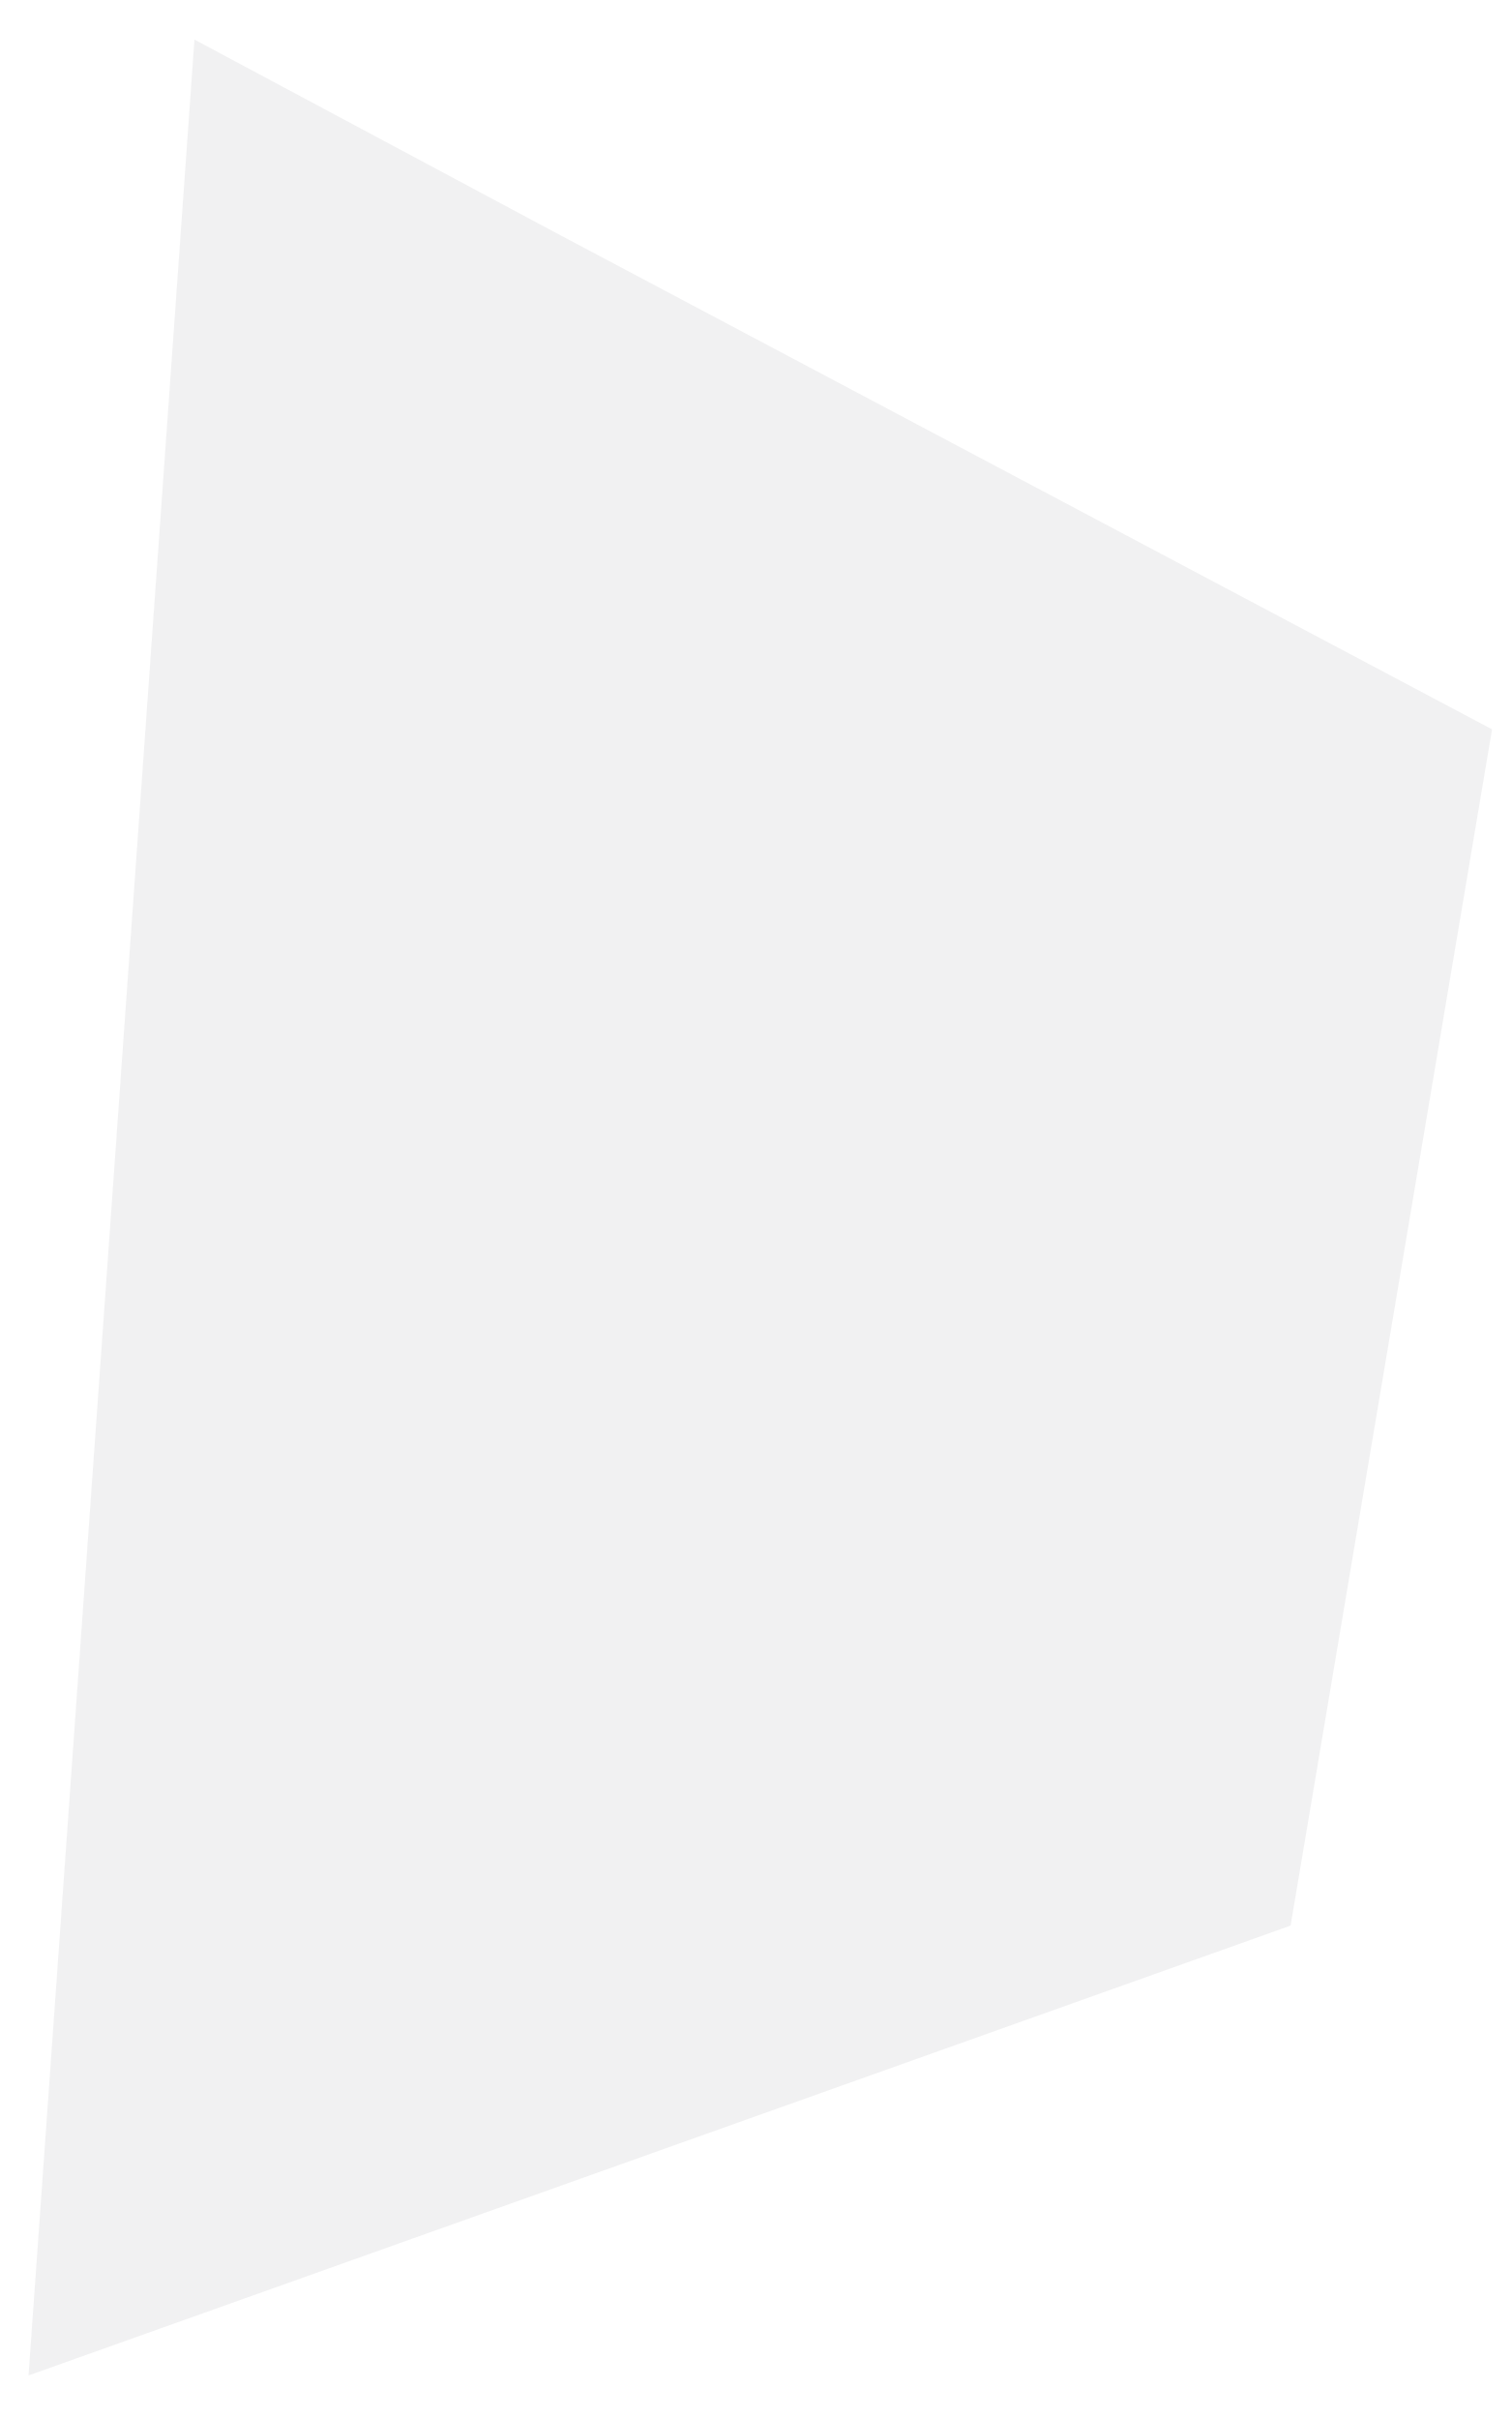
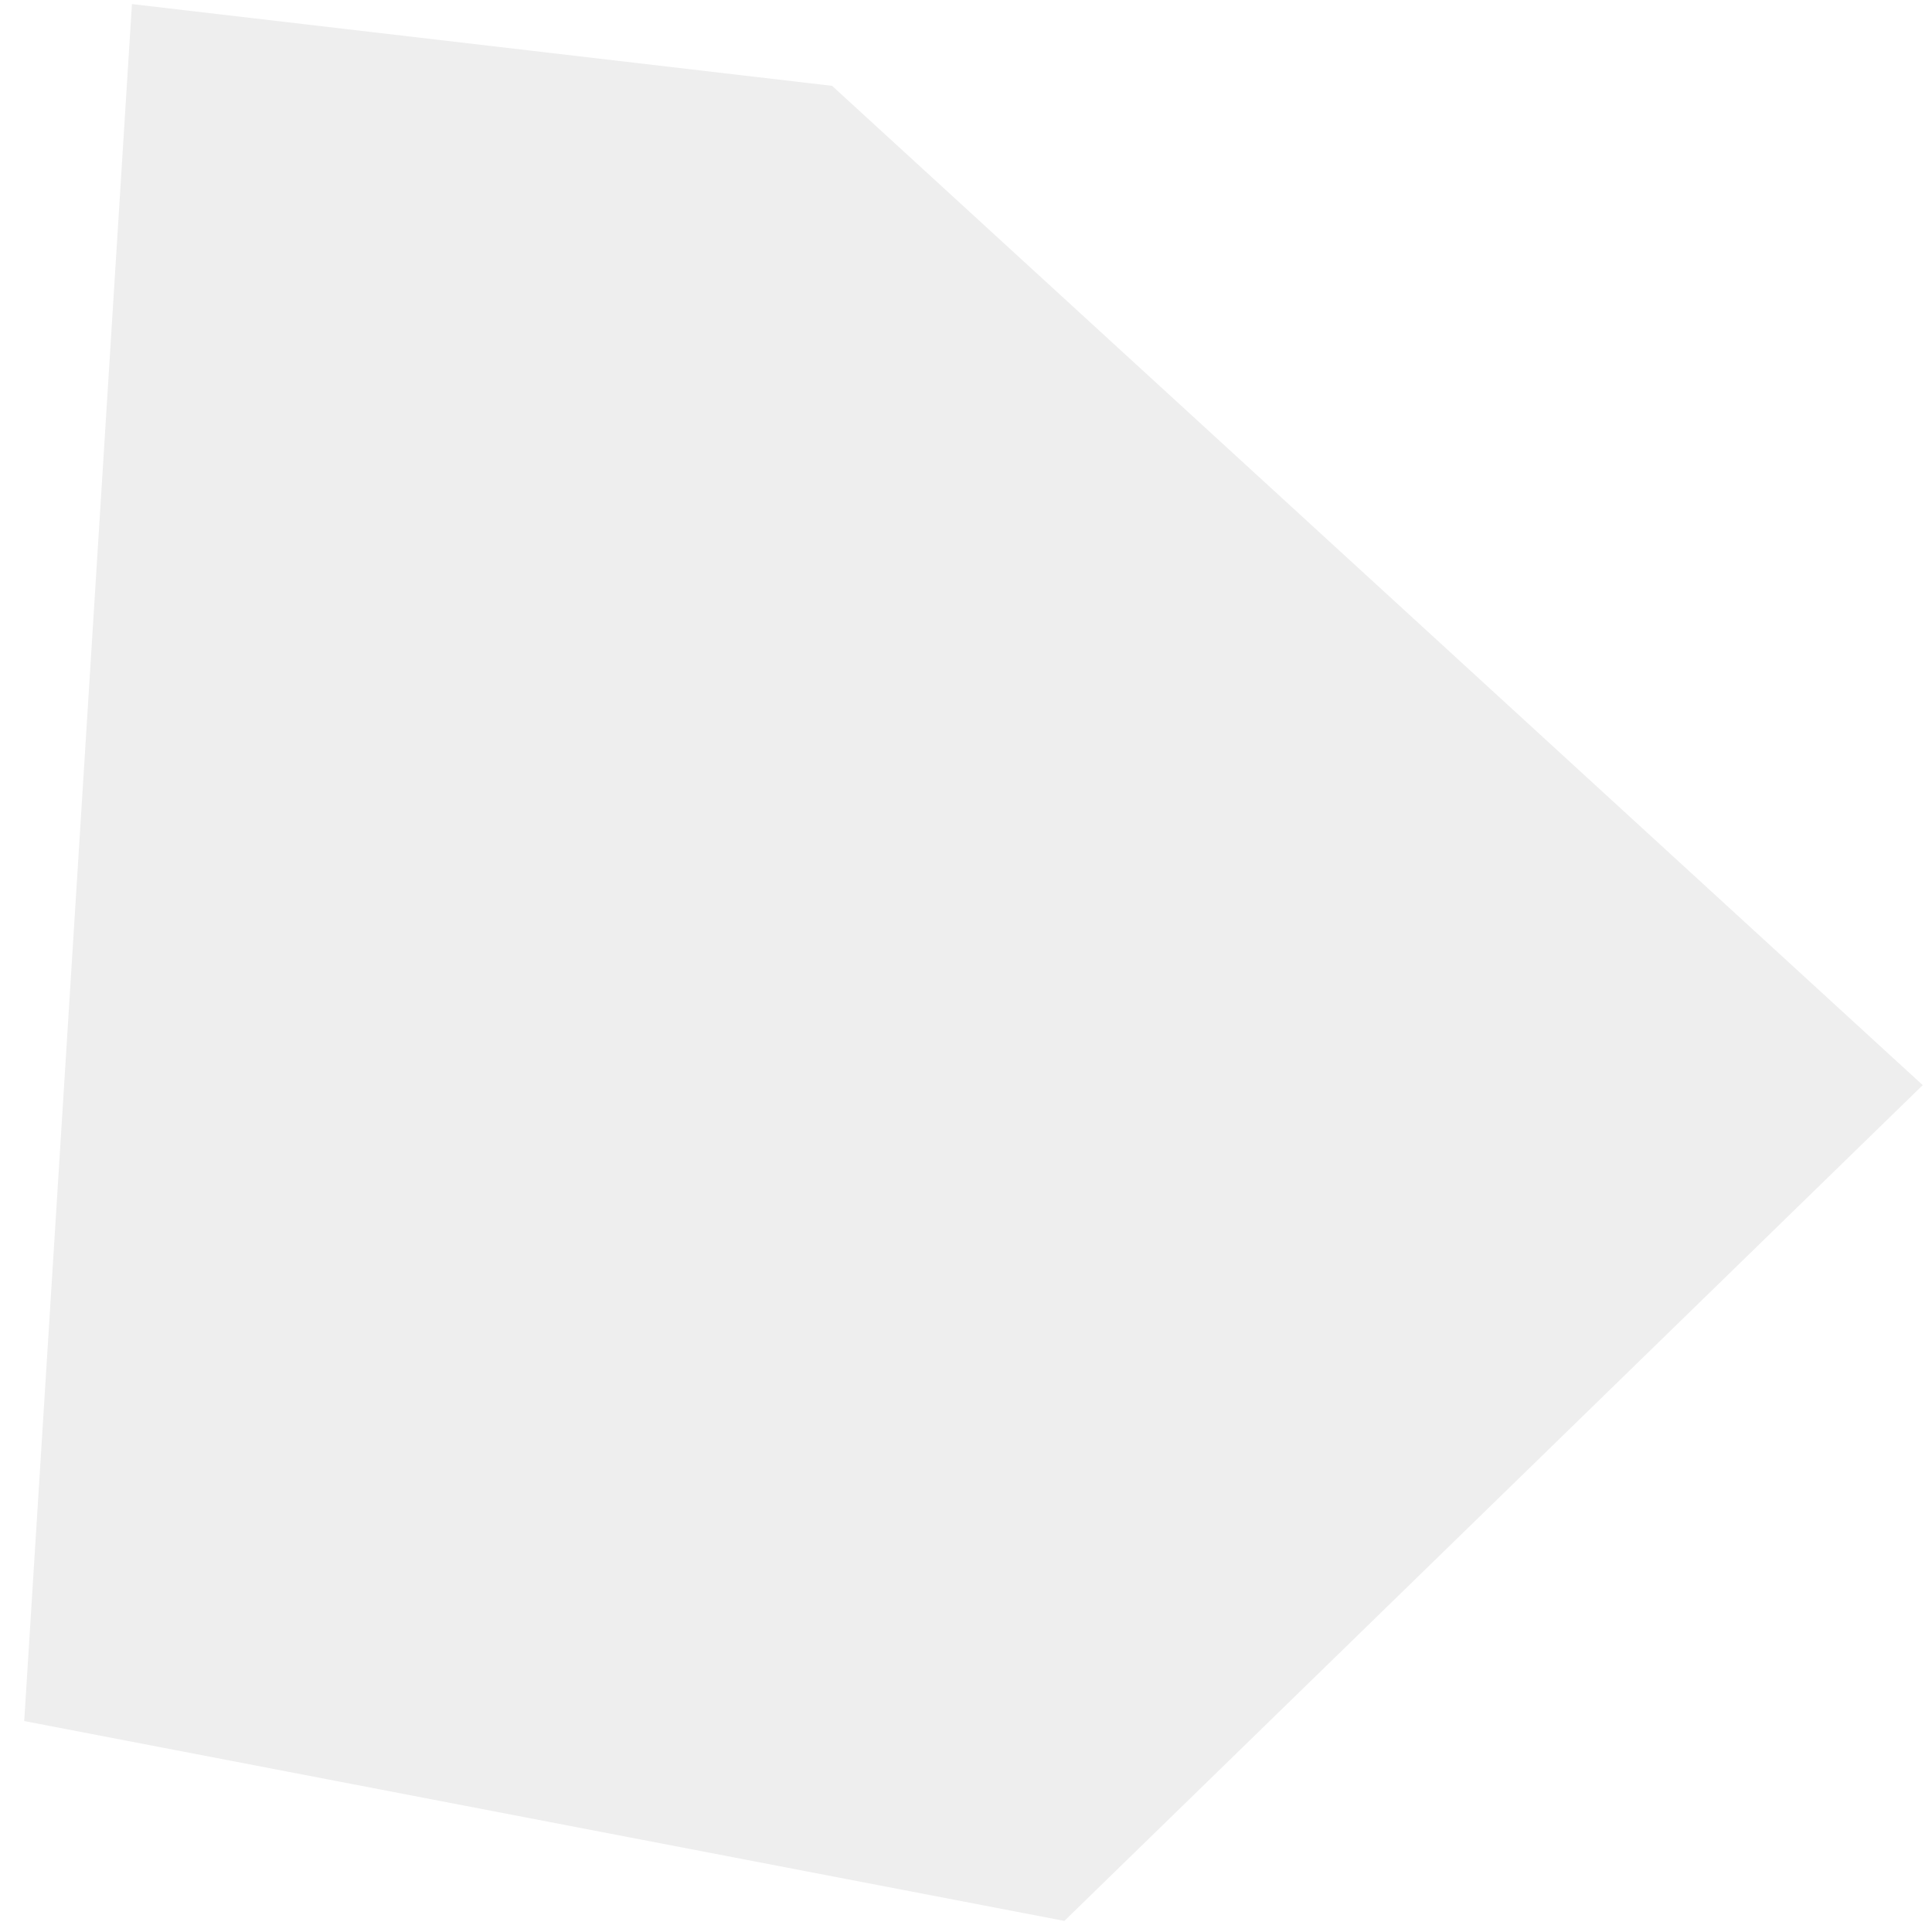
- <svg xmlns="http://www.w3.org/2000/svg" version="1.1" width="500" height="800" viewBox="0 0 500 800" xml:space="preserve">
+ <svg xmlns="http://www.w3.org/2000/svg" version="1.1" width="1080" height="1080" viewBox="0 0 1080 1080" xml:space="preserve">
  <defs>
</defs>
-   <rect x="0" y="0" width="100%" height="100%" fill="transparent" />
-   <g transform="matrix(Infinity NaN NaN Infinity 0 0)" id="97bab2af-314b-4b8a-a718-7c700a35a25b">
+   <g transform="matrix(1 0 0 1 540 540)" id="7bbae690-1bd8-4ae9-b06a-120760230115">
+     <rect style="stroke: none; stroke-width: 1; stroke-dasharray: none; stroke-linecap: butt; stroke-dashoffset: 0; stroke-linejoin: miter; stroke-miterlimit: 4; fill: rgb(255,255,255); fill-rule: nonzero; opacity: 1; visibility: hidden;" vector-effect="non-scaling-stroke" x="-540" y="-540" rx="0" ry="0" width="1080" height="1080" />
+   </g>
+   <g transform="matrix(1 0 0 1 540 540)" id="7ed7da03-ddce-429c-9b0c-d90e82a769e3">
</g>
-   <g transform="matrix(1 0 0 1 250 400)" id="6c37c48e-24e4-46d1-ae14-eb3cf9e2ec3a">
-     <rect style="stroke: none; stroke-width: 1; stroke-dasharray: none; stroke-linecap: butt; stroke-dashoffset: 0; stroke-linejoin: miter; stroke-miterlimit: 4; fill: rgb(255,255,255); fill-rule: nonzero; opacity: 1; visibility: hidden;" vector-effect="non-scaling-stroke" x="-250" y="-400" rx="0" ry="0" width="500" height="800" />
-   </g>
-   <g transform="matrix(0 0 NaN NaN 500 0)">
-     <g style="">
- </g>
-   </g>
-   <g transform="matrix(NaN NaN NaN NaN 0 0)">
-     <g style="">
- </g>
-   </g>
-   <g transform="matrix(19.6 0 0 11.02 251.5 399.34)">
-     <polygon style="stroke: rgb(20,30,48); stroke-opacity: 0; stroke-width: 0.3; stroke-dasharray: none; stroke-linecap: butt; stroke-dashoffset: 0; stroke-linejoin: miter; stroke-miterlimit: 4; fill: rgb(20,30,48); fill-opacity: 0.06; fill-rule: nonzero; opacity: 1;" points="-9.55,-35.05 -3.45,-29.25 12.35,-14.35 8.95,21.55 -12.35,35.05 " />
+   <g transform="matrix(1.34 0 0 1.81 544.18 538.04)" id="svg_1">
+     <path style="stroke: rgb(0,0,0); stroke-width: 0; stroke-dasharray: none; stroke-linecap: butt; stroke-dashoffset: 0; stroke-linejoin: miter; stroke-miterlimit: 4; fill: rgb(0,0,0); fill-opacity: 0.07; fill-rule: nonzero; opacity: 1;" vector-effect="non-scaling-stroke" transform=" translate(-403, -299)" d="M 7 533.275 L 51.936 3 L 344.021 28.251 L 799 336.877 L 440.915 595 L 7 533.275 z" stroke-linecap="round" />
  </g>
</svg>
